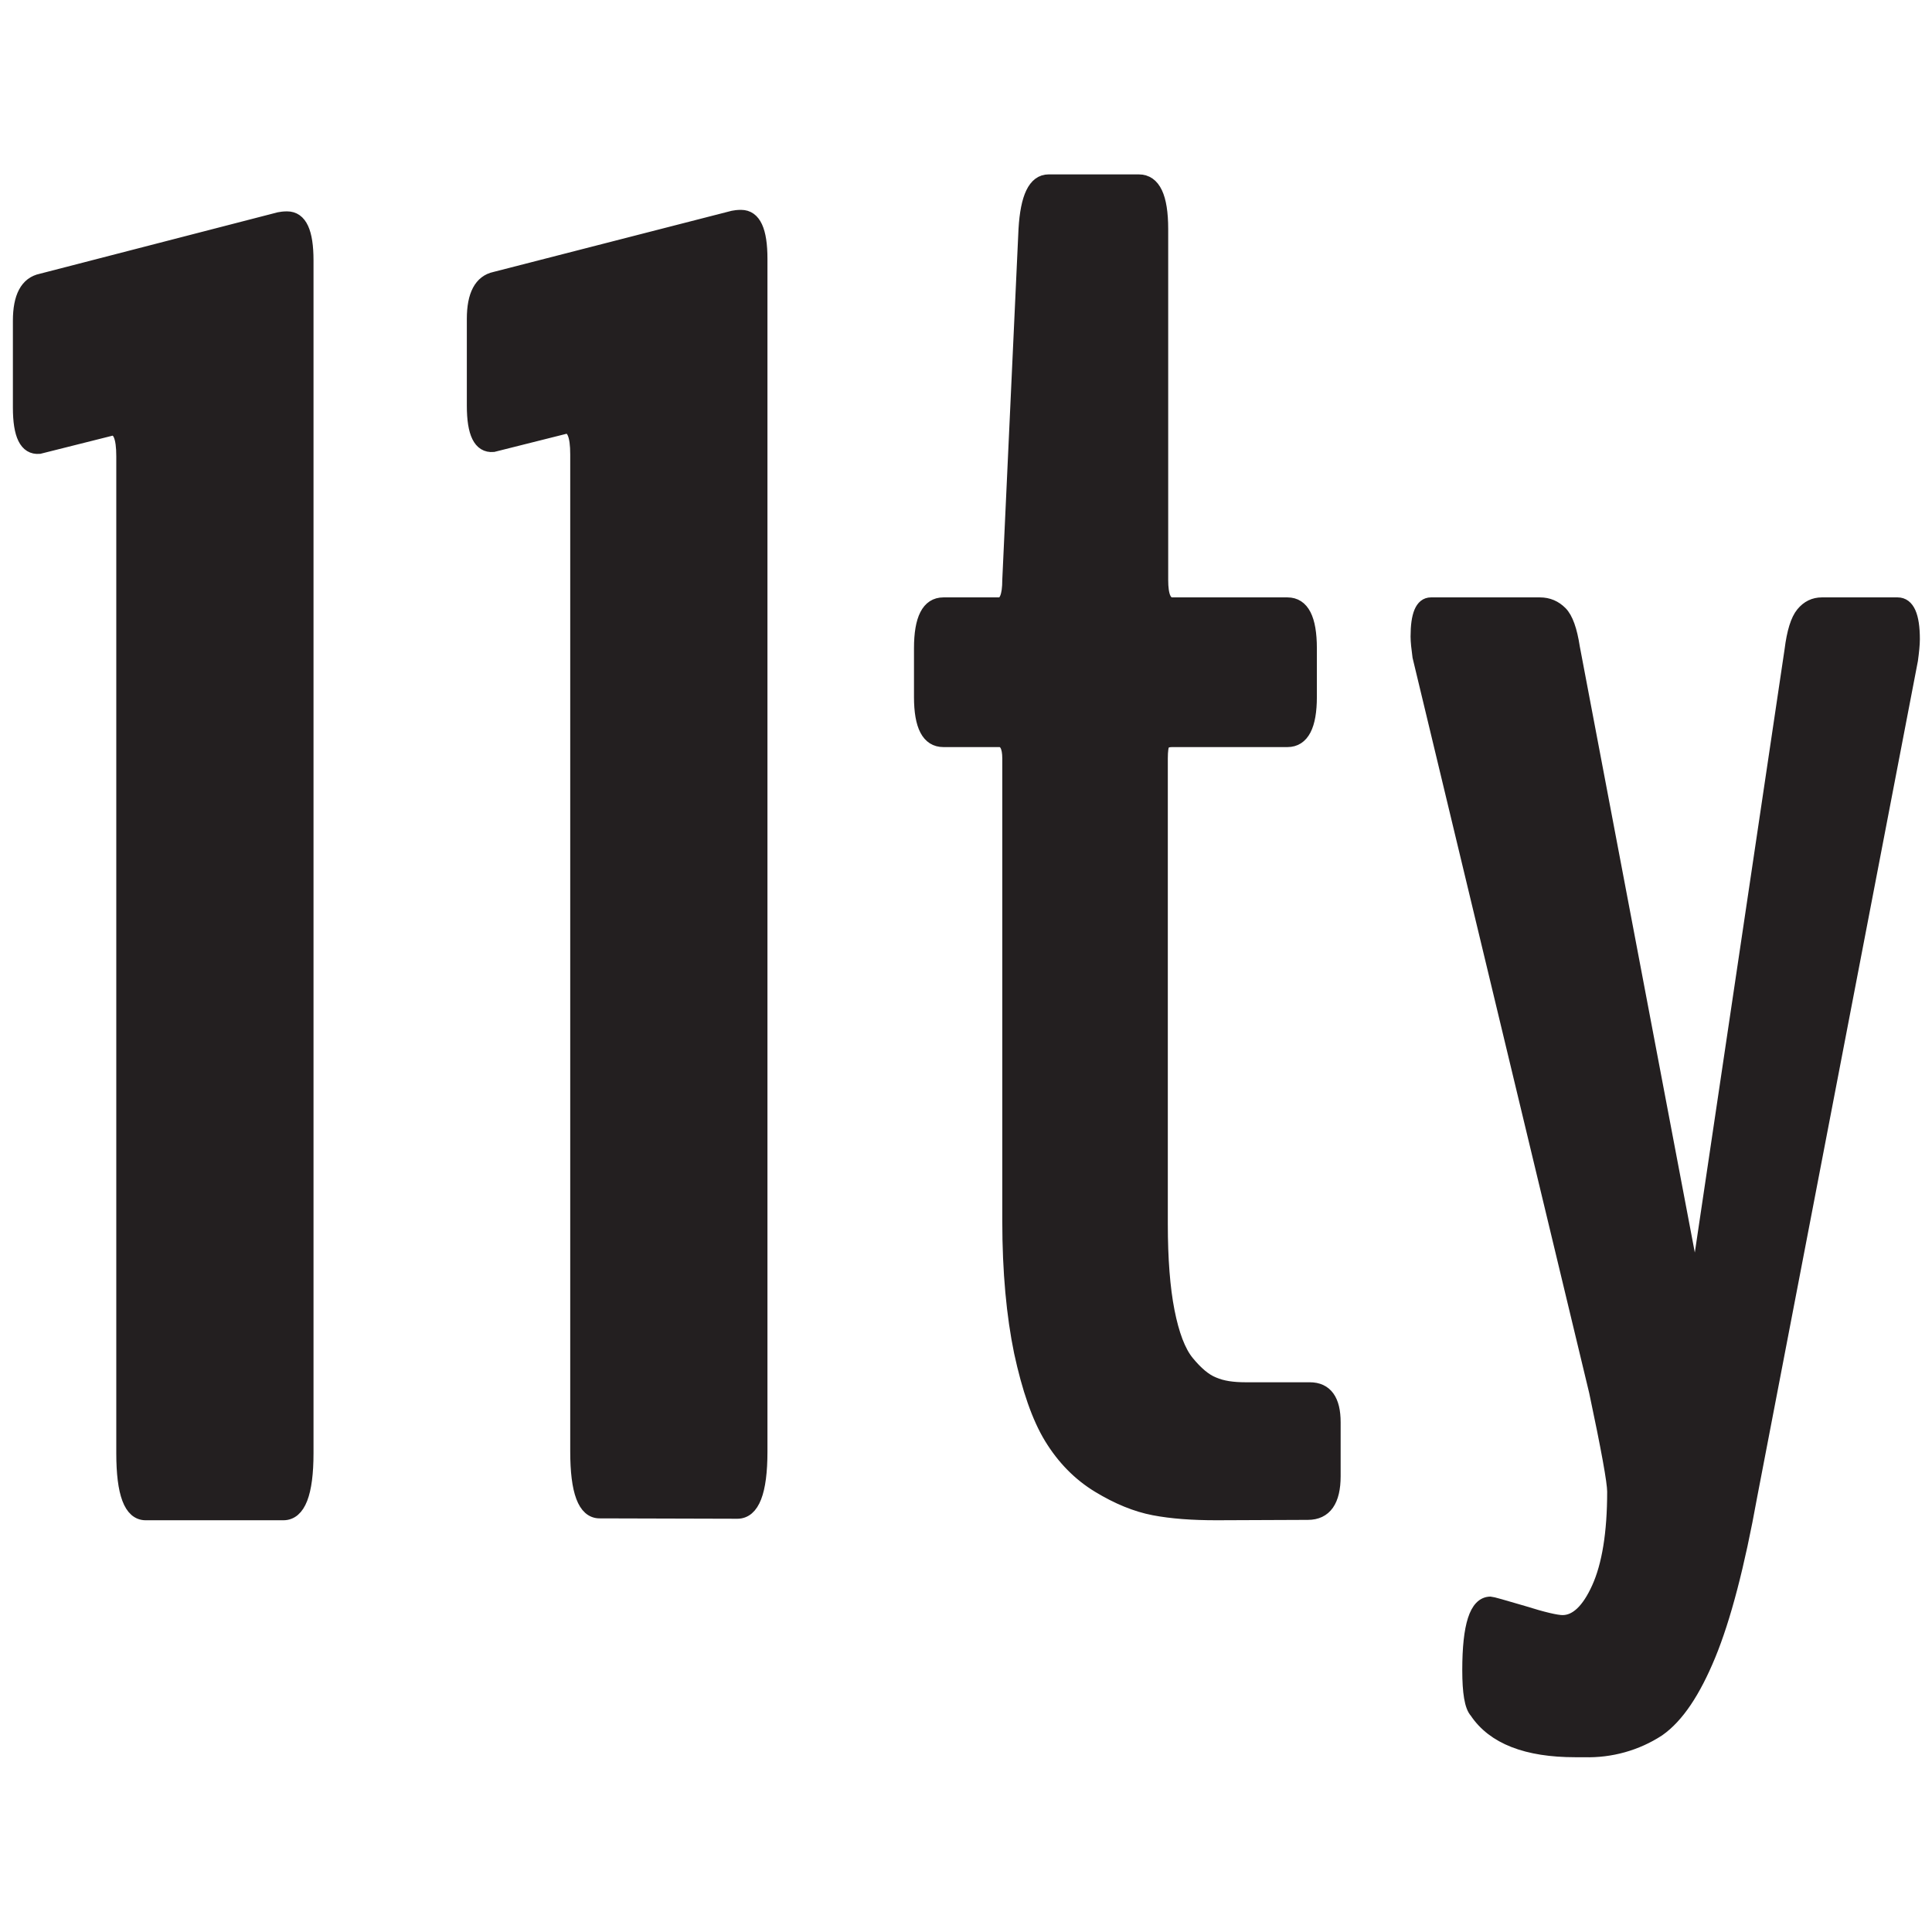
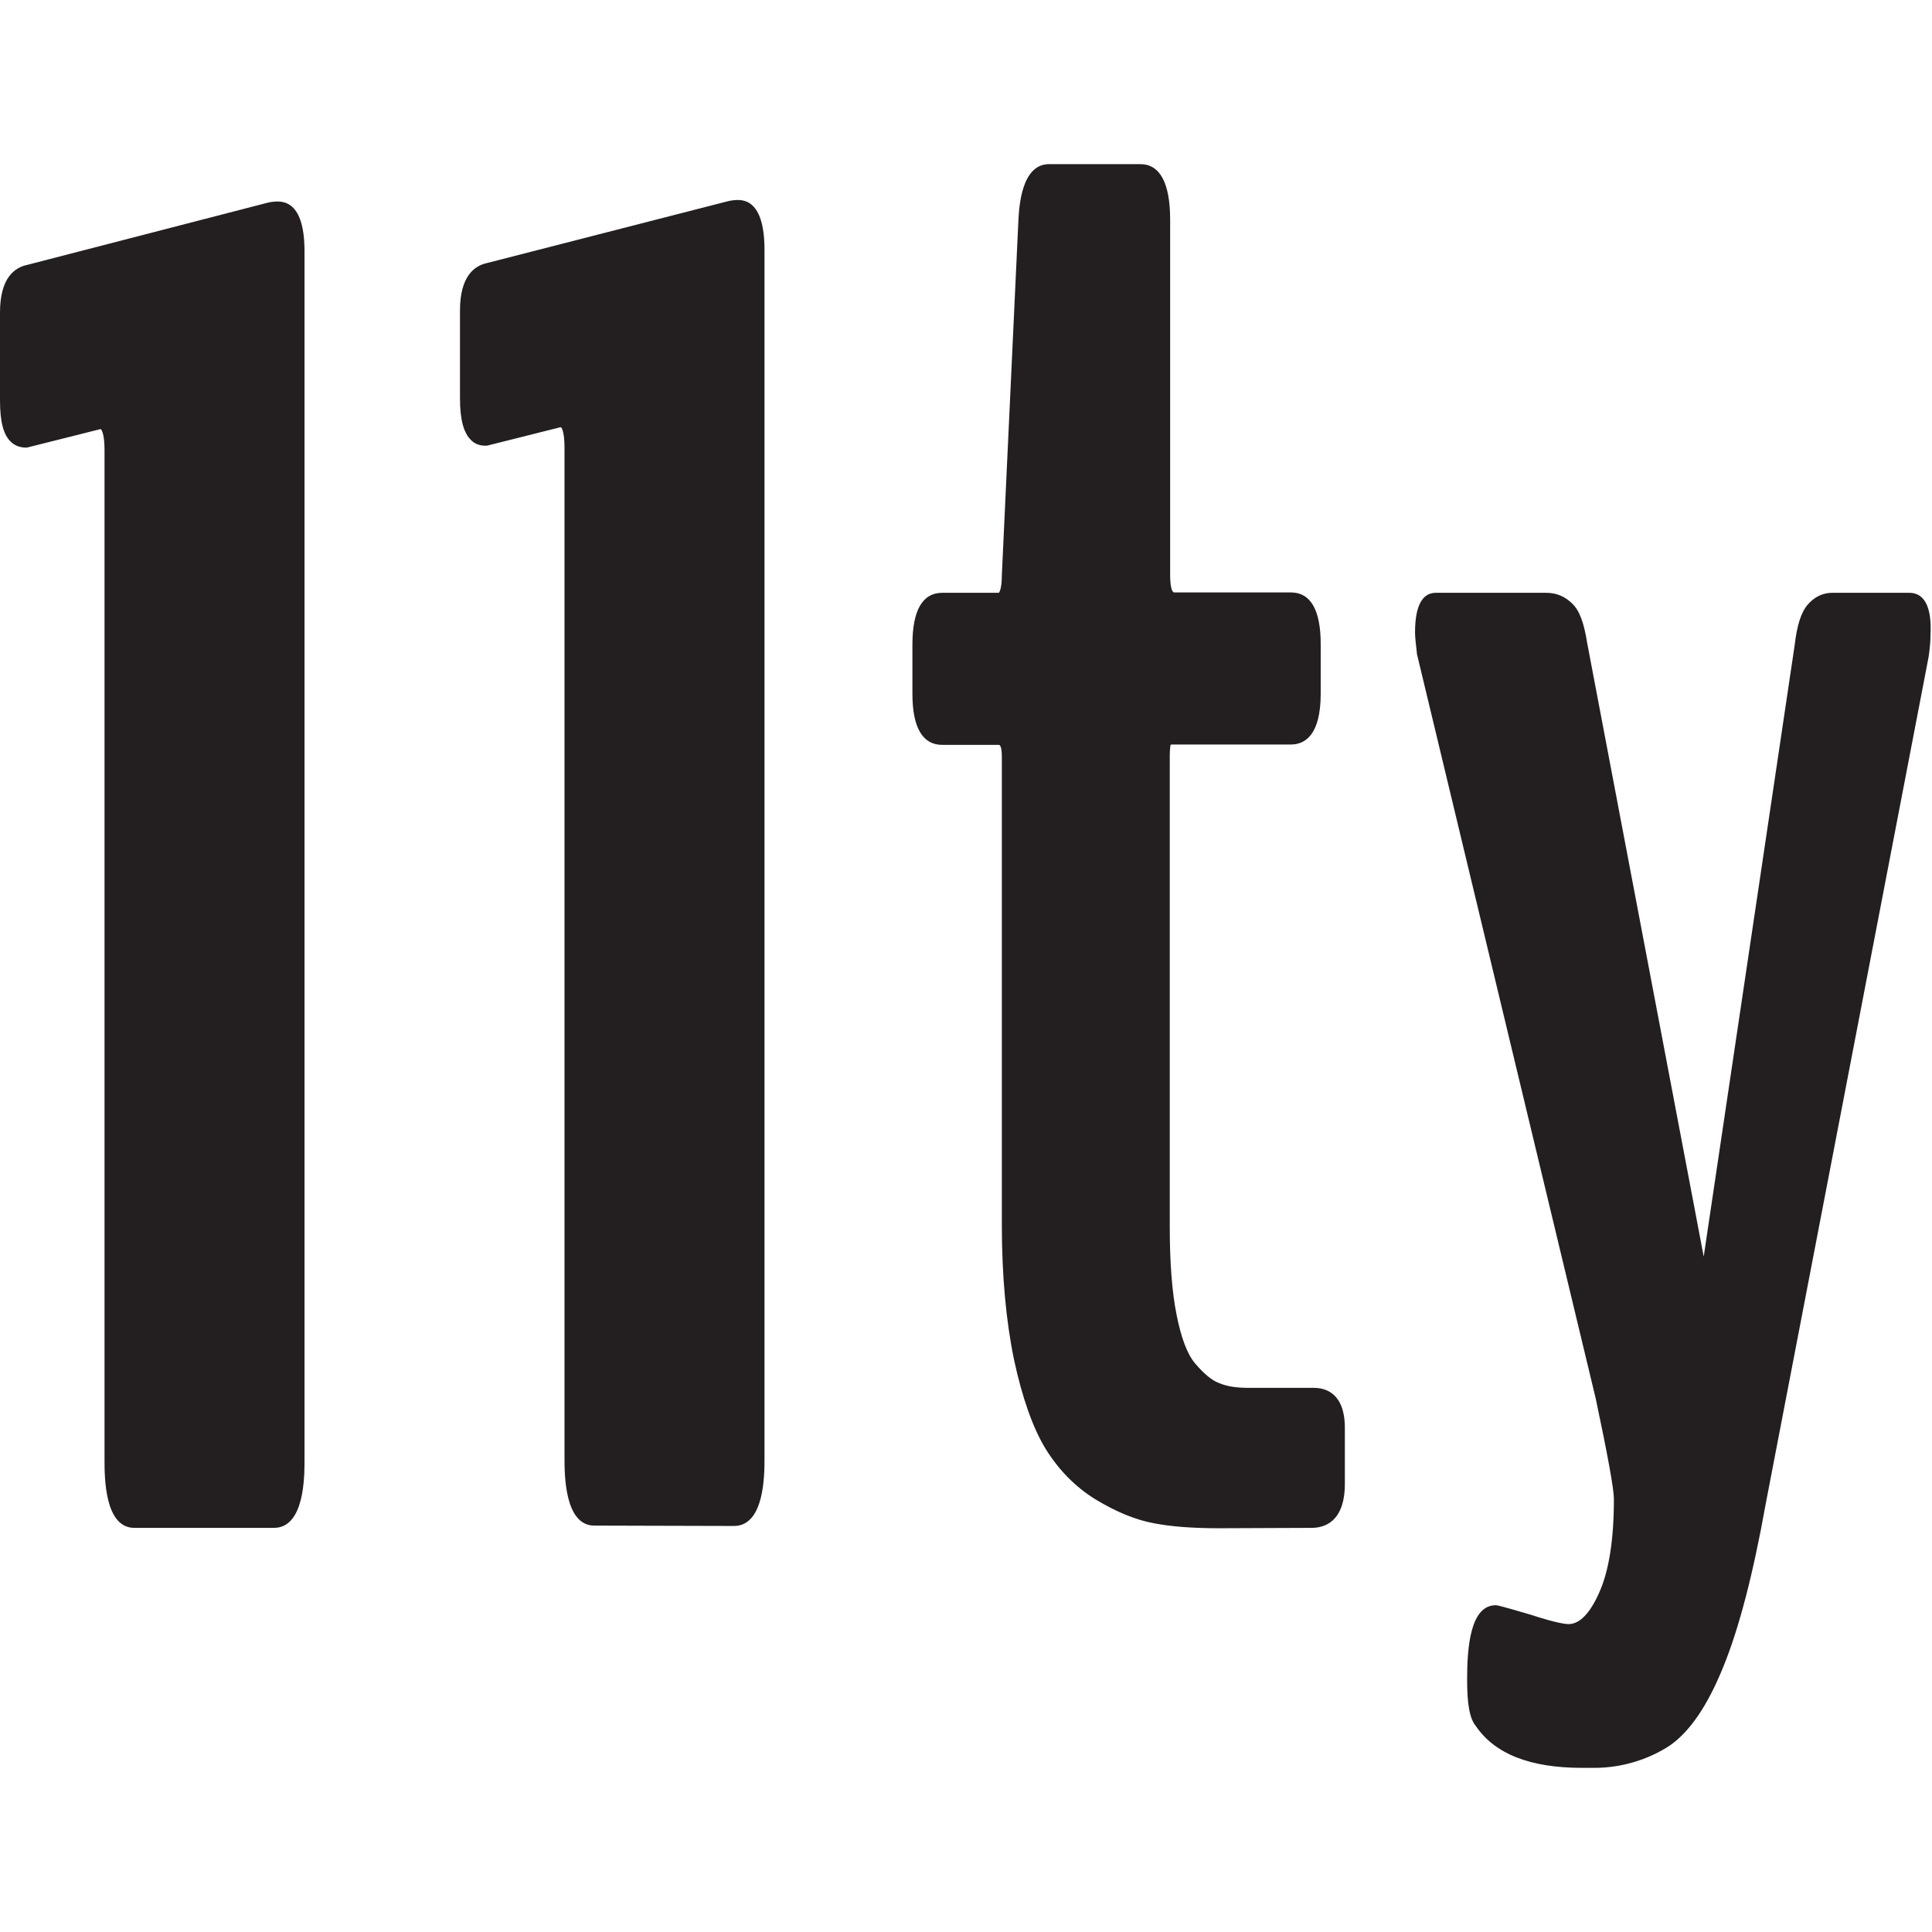
<svg xmlns="http://www.w3.org/2000/svg" version="1.1" id="Layer_1" x="0px" y="0px" viewBox="0 0 512 512" style="enable-background:new 0 0 512 512;" xml:space="preserve">
  <style type="text/css">
- 	.st0{fill:#231F20;stroke:#231F20;stroke-width:3.568;stroke-miterlimit:10;}
+ 	.st0{fill:#231F20;}
</style>
-   <path class="st0" d="M158.9,400.6c-4,0-6-5.3-6-16V120.4c0-5.1-1-7.5-3.1-7.2l-19.1,4.8c-3.5,0.3-5.2-3.2-5.2-10.5v-23  c0-6.3,1.9-9.9,5.7-10.7l63.1-16.2c0.5-0.1,1.2-0.2,2.1-0.2c3.5,0,5.2,3.7,5.2,11.2v316.1c0,10.7-2.1,16-6.2,16L158.9,400.6z   M322.4,401.1c-6.4,0-11.9-0.4-16.6-1.3c-4.7-0.9-9.6-2.9-14.7-6c-5.1-3.1-9.3-7.4-12.6-12.8c-3.3-5.4-5.9-13-8-22.7  c-2-9.7-3.1-21.3-3.1-34.7V201c0-3.2-0.9-4.8-2.6-4.8H250c-4,0-6-3.8-6-11.5v-12.9c0-7.8,2-11.7,6-11.7h14.8c1.7,0,2.6-2.1,2.6-6.4  l4.3-93c0.5-8.4,2.5-12.7,6.2-12.7h23.9c4,0,6,4.2,6,12.7v93c0,4.3,0.9,6.4,2.9,6.4h30.5c4,0,6,3.9,6,11.7v12.9c0,7.6-2,11.5-6,11.5  h-30.6c-1.1,0-1.9,0.3-2.3,0.8c-0.4,0.5-0.6,1.9-0.6,4v123.4c0,9.2,0.6,17,1.8,23.1s2.9,10.7,5.2,13.5c2.3,2.8,4.6,4.8,6.9,5.7  c2.3,1,5.1,1.4,8.5,1.4h17c4.3,0,6.4,3,6.4,8.8v14.3c0,6.5-2.3,9.8-6.9,9.8L322.4,401.1z M414.1,429.8c3.6,0,6.8-3,9.5-9  c2.7-6,4.1-14.5,4.1-25.5c0-2.6-1.6-11.4-4.8-26.5L376.1,174c-0.3-2.2-0.5-4-0.5-5.3c0-5.7,1.2-8.6,3.6-8.6h28.9  c2.2,0,4,0.8,5.5,2.3c1.5,1.5,2.6,4.6,3.3,9.2L448.1,336c0.6,1.9,1,2.9,1.2,2.9c0.6,0,1-0.9,1-2.6l24.4-164c0.6-4.8,1.6-8,3-9.7  s3.1-2.5,5.1-2.5h20.1c2.7,0,4.1,3.1,4.1,9.3c0,1.4-0.2,3.3-0.5,5.5l-42.6,221.6c-3.3,18.3-7,32.4-11,42.1  c-4,9.7-8.4,16.3-13.4,19.8c-5.8,3.8-12.7,5.7-19.6,5.5h-2.4c-12.9,0-21.7-3.4-26.3-10.3c-1.3-1.4-1.9-5.1-1.9-11  c0-11.8,1.9-17.7,5.7-17.7c0.3,0,3.2,0.8,8.6,2.4C409,429,412.5,429.8,414.1,429.8z M38.6,401.1c-4,0-6-5.3-6-16V120.9  c0-5.1-1-7.5-3.1-7.2l-19.1,4.8c-3.5,0.3-5.2-3.2-5.2-10.5V85c0-6.3,1.9-9.9,5.7-10.7L74,58c0.5-0.1,1.2-0.2,2.1-0.2  c3.5,0,5.2,3.7,5.2,11.2v316.1c0,10.7-2.1,16-6.2,16H38.6z" />
+   <path class="st0" d="M202.6,66.2v320.2c0,4.5,0,18-8.1,18l-37-0.1c-7.9,0-7.9-13.6-7.9-18V118.7c0-4.8-0.9-5.5-1-5.5c0,0,0,0,0,0  c0,0,0,0,0,0l-19.5,4.9c-1.6,0.1-3.1-0.3-4.2-1.4c-2-1.9-3-5.4-3-11.1V82.3c0-9.2,3.9-11.9,7.2-12.6l63.9-16.4  c0.9-0.2,1.7-0.3,2.6-0.3C200.2,53,202.6,57.5,202.6,66.2z M73.6,53.4c-0.9,0-1.7,0.1-2.6,0.3L7.2,70.2C3.9,70.9,0,73.6,0,82.8v23.3  c0,5.7,0.9,9.2,3,11.1c1.1,1,2.6,1.5,4.2,1.4l19.5-4.9c0,0,0,0,0,0c0,0,0,0,0,0c0,0,1,0.7,1,5.5v267.7c0,4.5,0,18,7.9,18h37  c8.1,0,8.1-13.6,8.1-18V66.6C80.7,57.9,78.3,53.4,73.6,53.4z M506,157.1h-20.4c-2.6,0-4.8,1.1-6.6,3.2c-1.7,2-2.8,5.5-3.4,10.7  l-24.1,162l-30.9-162.7c-0.8-5.1-2-8.5-3.9-10.3c-1.9-1.9-4.2-2.9-6.9-2.9h-29.3c-3.6,0-5.5,3.5-5.5,10.5c0,1.2,0.2,2.9,0.5,5.6  l0,0.1l47.4,197.4c3.2,15.1,4.8,24,4.8,26.5c0,10.8-1.3,19.2-4,25.1c-2.4,5.3-5.1,8.1-8,8.1c-0.7,0-3.1-0.2-10.1-2.5  c-8.5-2.5-8.9-2.5-9.2-2.5c-6.8,0-7.6,11.3-7.6,19.7c0,6.6,0.7,10.4,2.3,12.3c5,7.4,14.4,11.1,28.1,11.1l2.4,0c0.3,0,0.7,0,1,0  c7,0,14.1-2.1,19.9-5.9c5.3-3.7,10-10.5,14.2-20.9c4.1-10,7.9-24.5,11.2-43l43.2-224.6c0.4-2.7,0.5-4.4,0.5-5.8  C512,160.9,510,157.1,506,157.1z M348.2,367.8H331c-3.4,0-5.9-0.4-8-1.3c-1.9-0.7-4-2.5-6.3-5.2c-2.1-2.5-3.7-6.8-4.9-12.9  c-1.2-6-1.8-13.8-1.8-23.1v-125c0-1.9,0.2-2.7,0.2-2.9c0.1-0.1,0.4-0.1,0.9-0.1h31c3.6,0,7.9-2.3,7.9-13.5v-13.1  c0-9.1-2.7-13.7-7.9-13.7h-30.9c-0.7,0-1.1-1.8-1.1-4.7V58.2c0-9.7-2.7-14.7-7.9-14.7h-24.2c-7.2,0-7.9,11-8.1,14.6l-4.4,94.3  c0,4-0.8,4.7-0.8,4.7h-15c-5.2,0-7.9,4.6-7.9,13.7v13.1c0,8.9,2.7,13.5,7.9,13.5h15c0.6,0,0.8,1.6,0.8,3.1v124.2  c0,13.3,1.1,25.3,3.2,35.5c2.2,10.3,5,18.1,8.3,23.6c3.5,5.7,8,10.3,13.4,13.6c5.3,3.2,10.5,5.4,15.5,6.3c4.7,0.9,10.4,1.3,17.2,1.3  h0l24.5-0.1c3.3,0,8.8-1.5,8.8-11.7v-14.5C356.5,369.2,351.3,367.8,348.2,367.8z" />
</svg>
